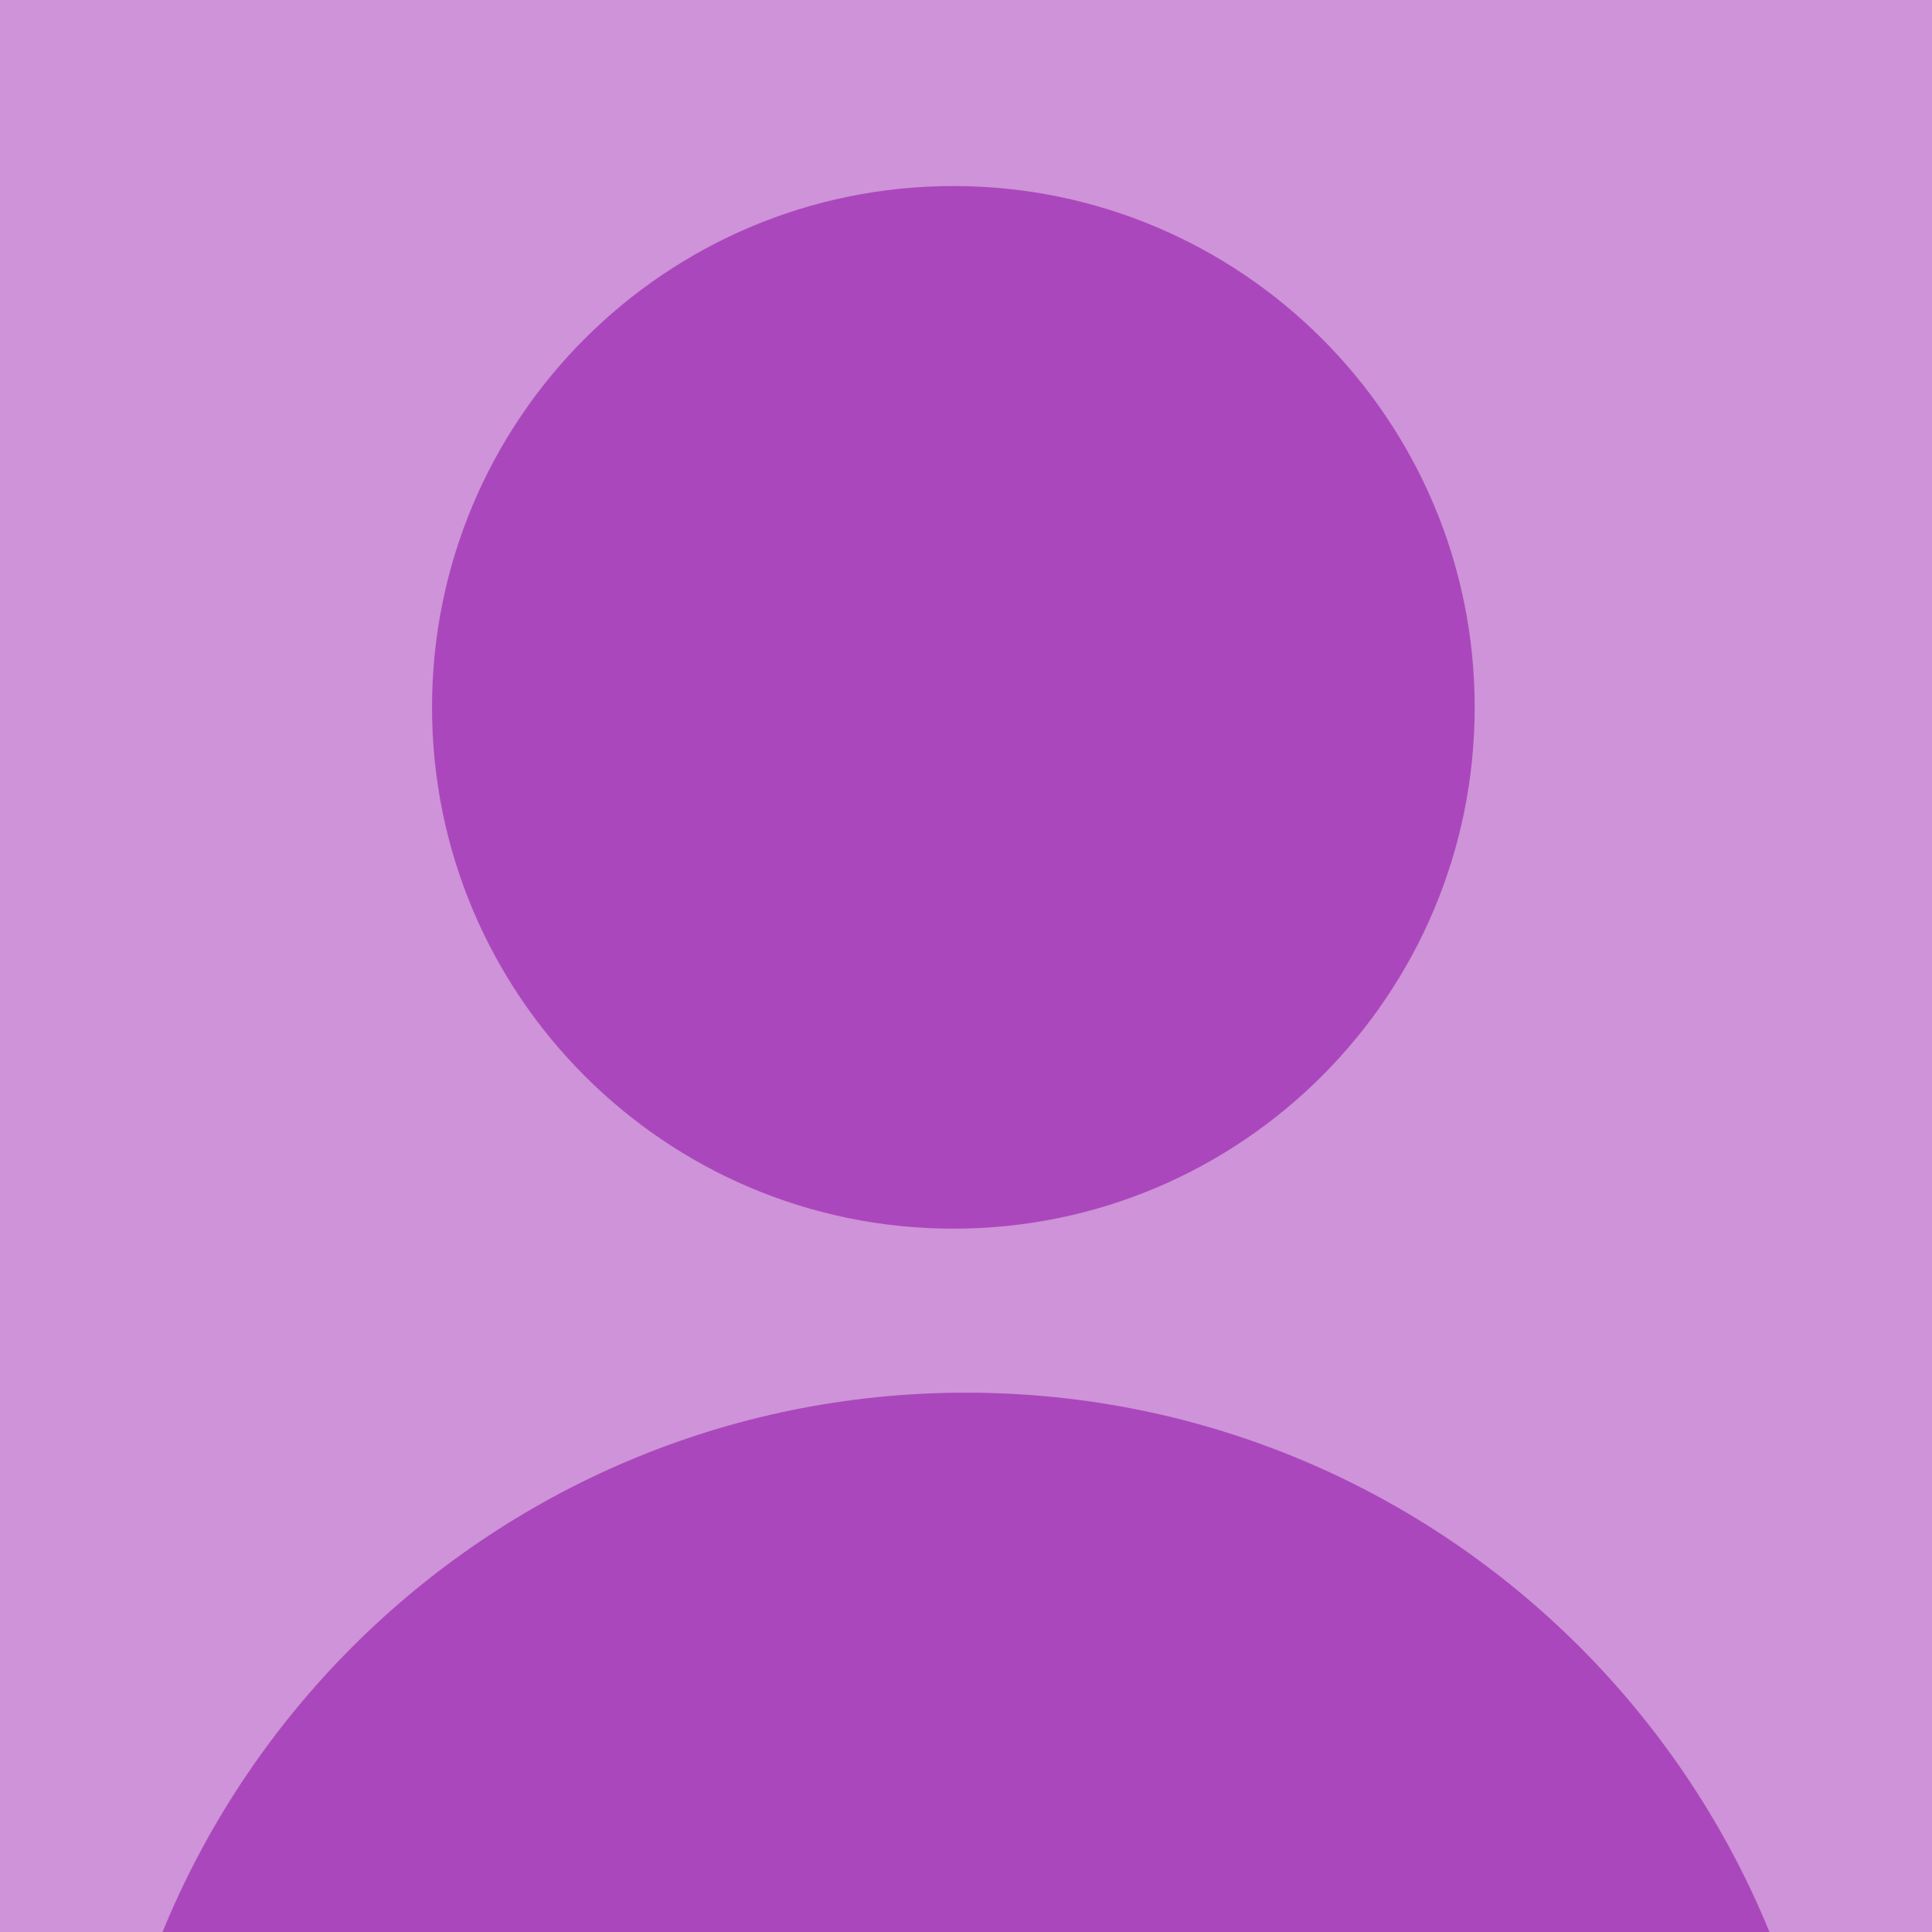
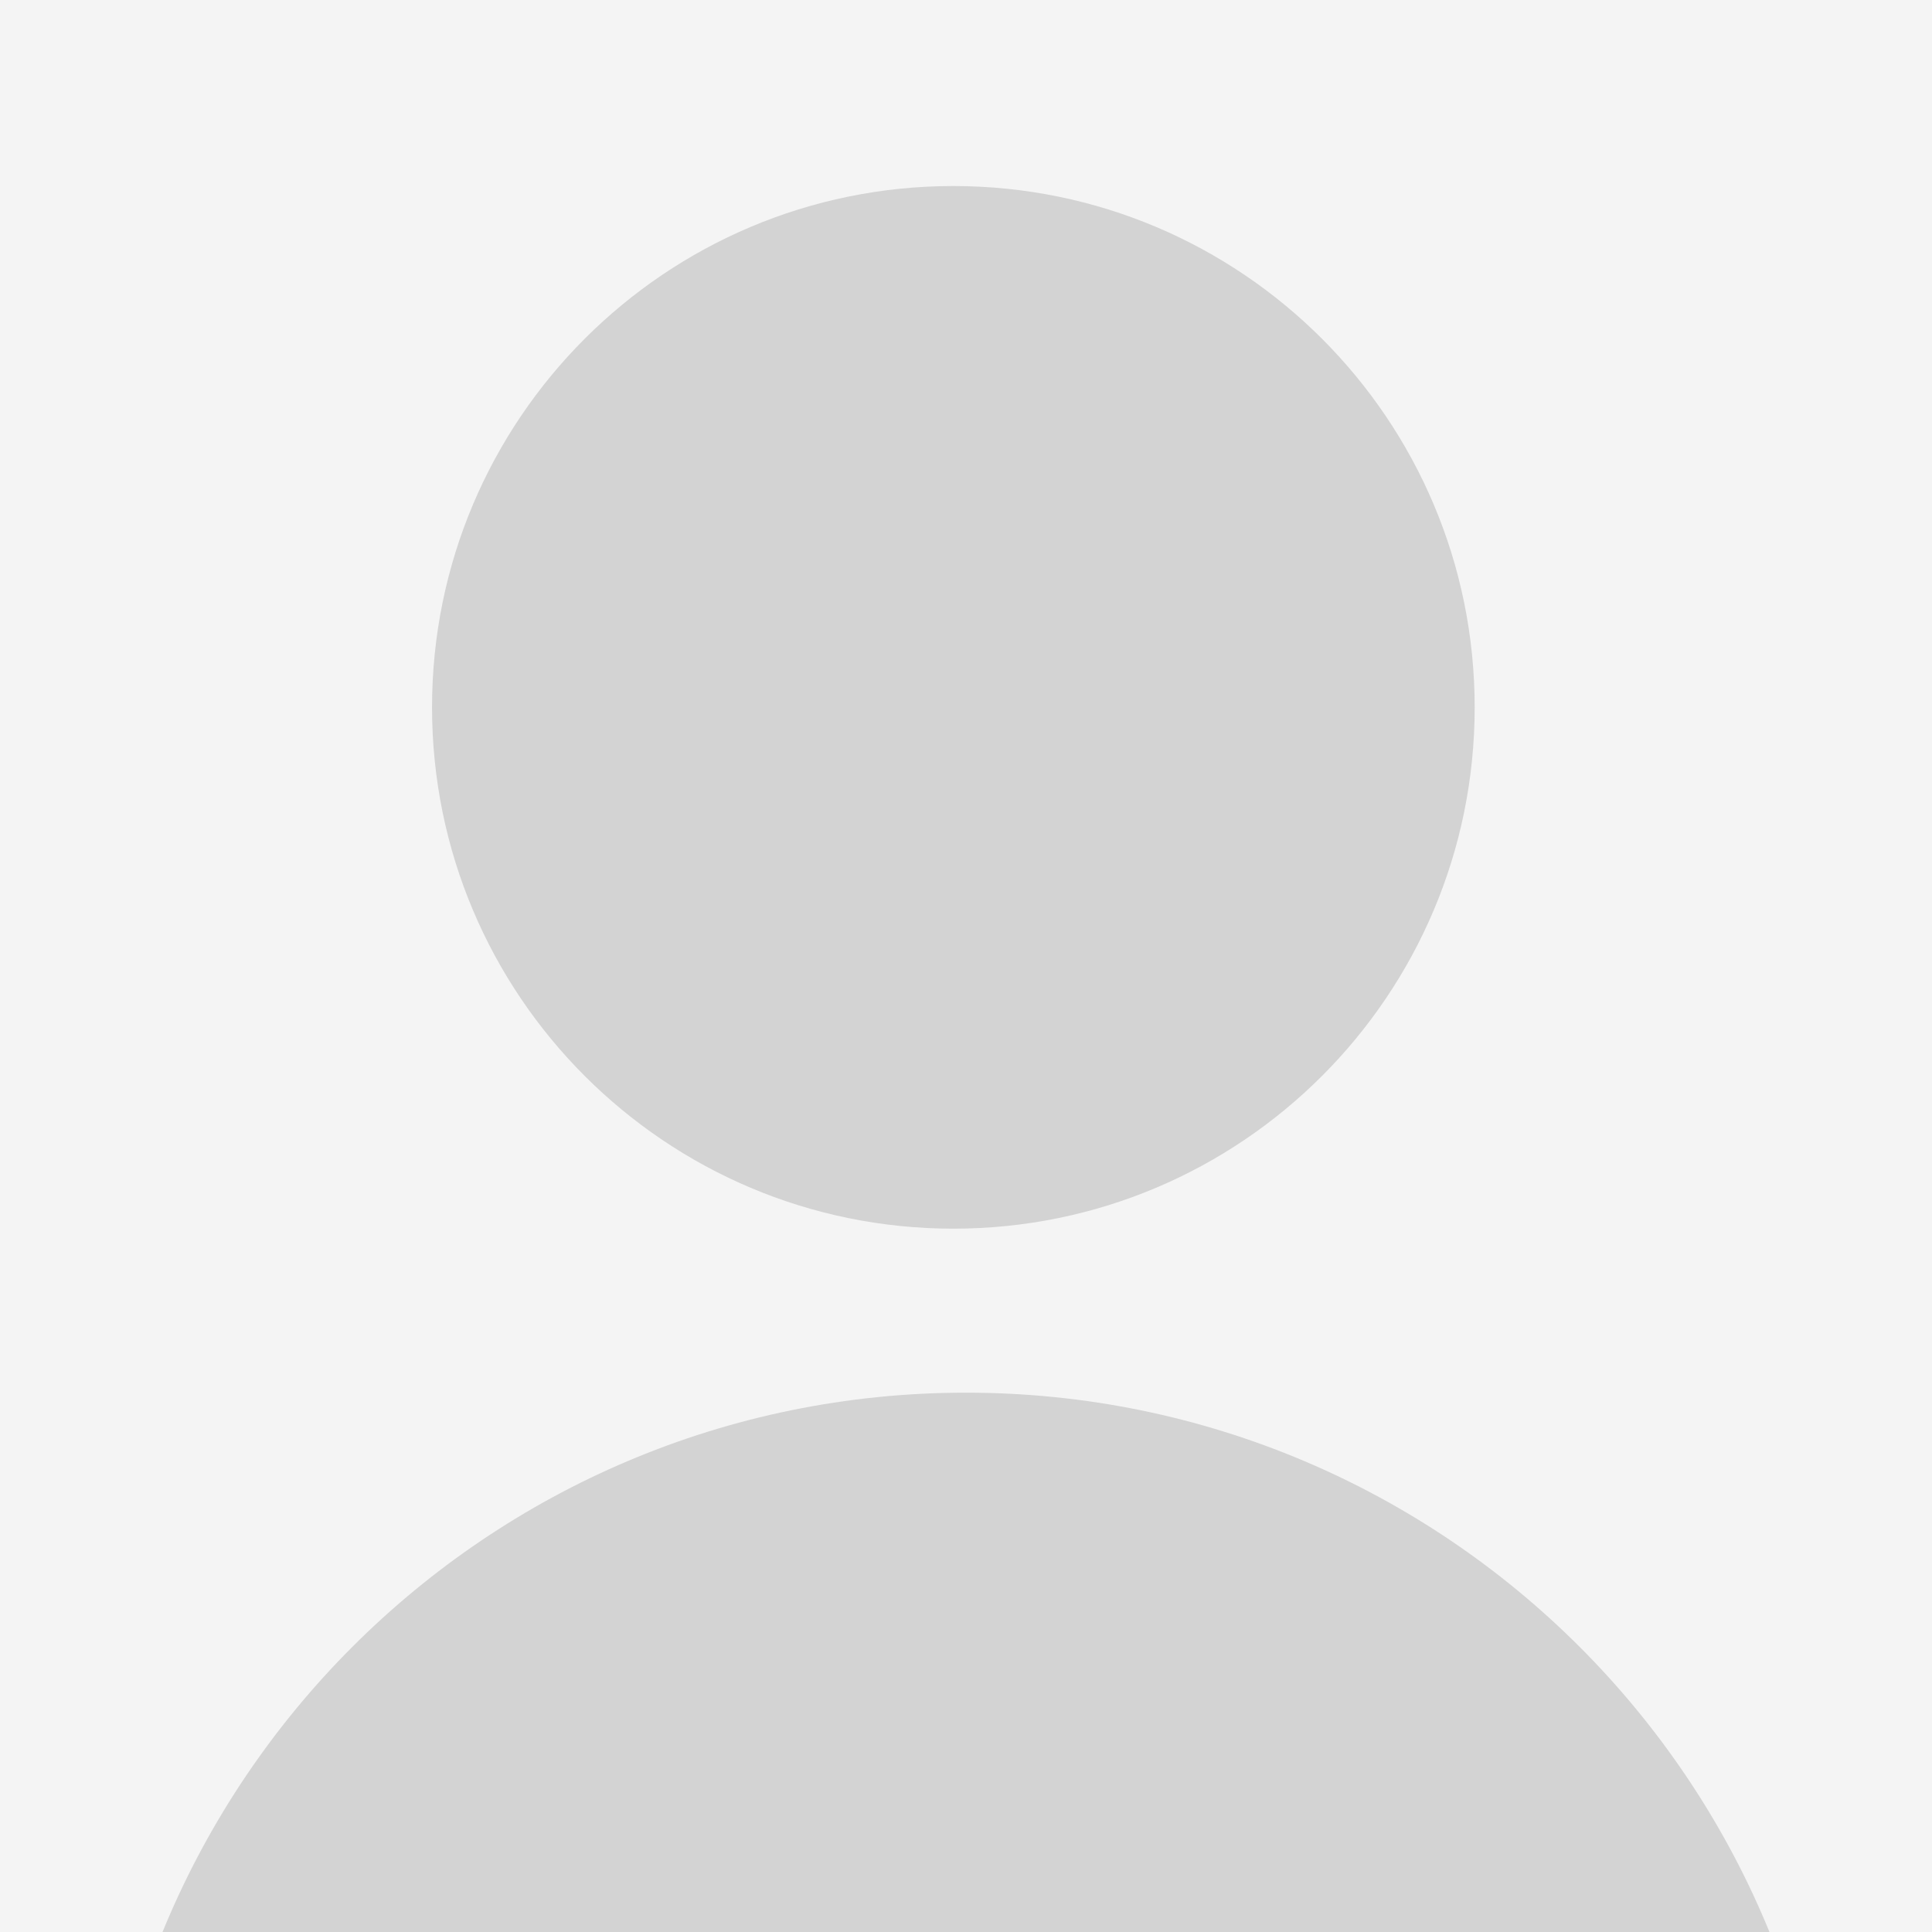
- <svg xmlns="http://www.w3.org/2000/svg" version="1.0" x="0px" y="0px" width="500px" height="500px" viewBox="0 0 500 500" enable-background="new 0 0 500 500" xml:space="preserve" id="svg4516">
-   <defs id="defs4520" />
-   <g id="图层_2" style="fill:#ce93d8;fill-opacity:1">
-     <rect fill="#DCEBEF" width="500" height="500" id="rect4508" style="fill:#ce93d8;fill-opacity:1" />
+ <svg xmlns="http://www.w3.org/2000/svg" version="1.1" id="svg4516" x="0px" y="0px" width="500px" height="500px" viewBox="0 0 500 500" enable-background="new 0 0 500 500" xml:space="preserve">
+   <g id="图层_2">
+     <rect id="rect4508" fill="#F4F4F4" width="500" height="500" />
  </g>
-   <circle style="fill:#ab47bc;fill-opacity:1" id="circle4511" r="134.917" cy="183.063" cx="246.728" />
-   <circle style="fill:#ab47bc;fill-opacity:1" id="circle4513" r="224.581" cy="585.001" cx="250" />
+   <circle id="circle4511" fill="#D3D3D3" cx="246.728" cy="183.063" r="134.917" />
+   <circle id="circle4513" fill="#D3D3D3" cx="250" cy="585.001" r="224.581" />
</svg>
